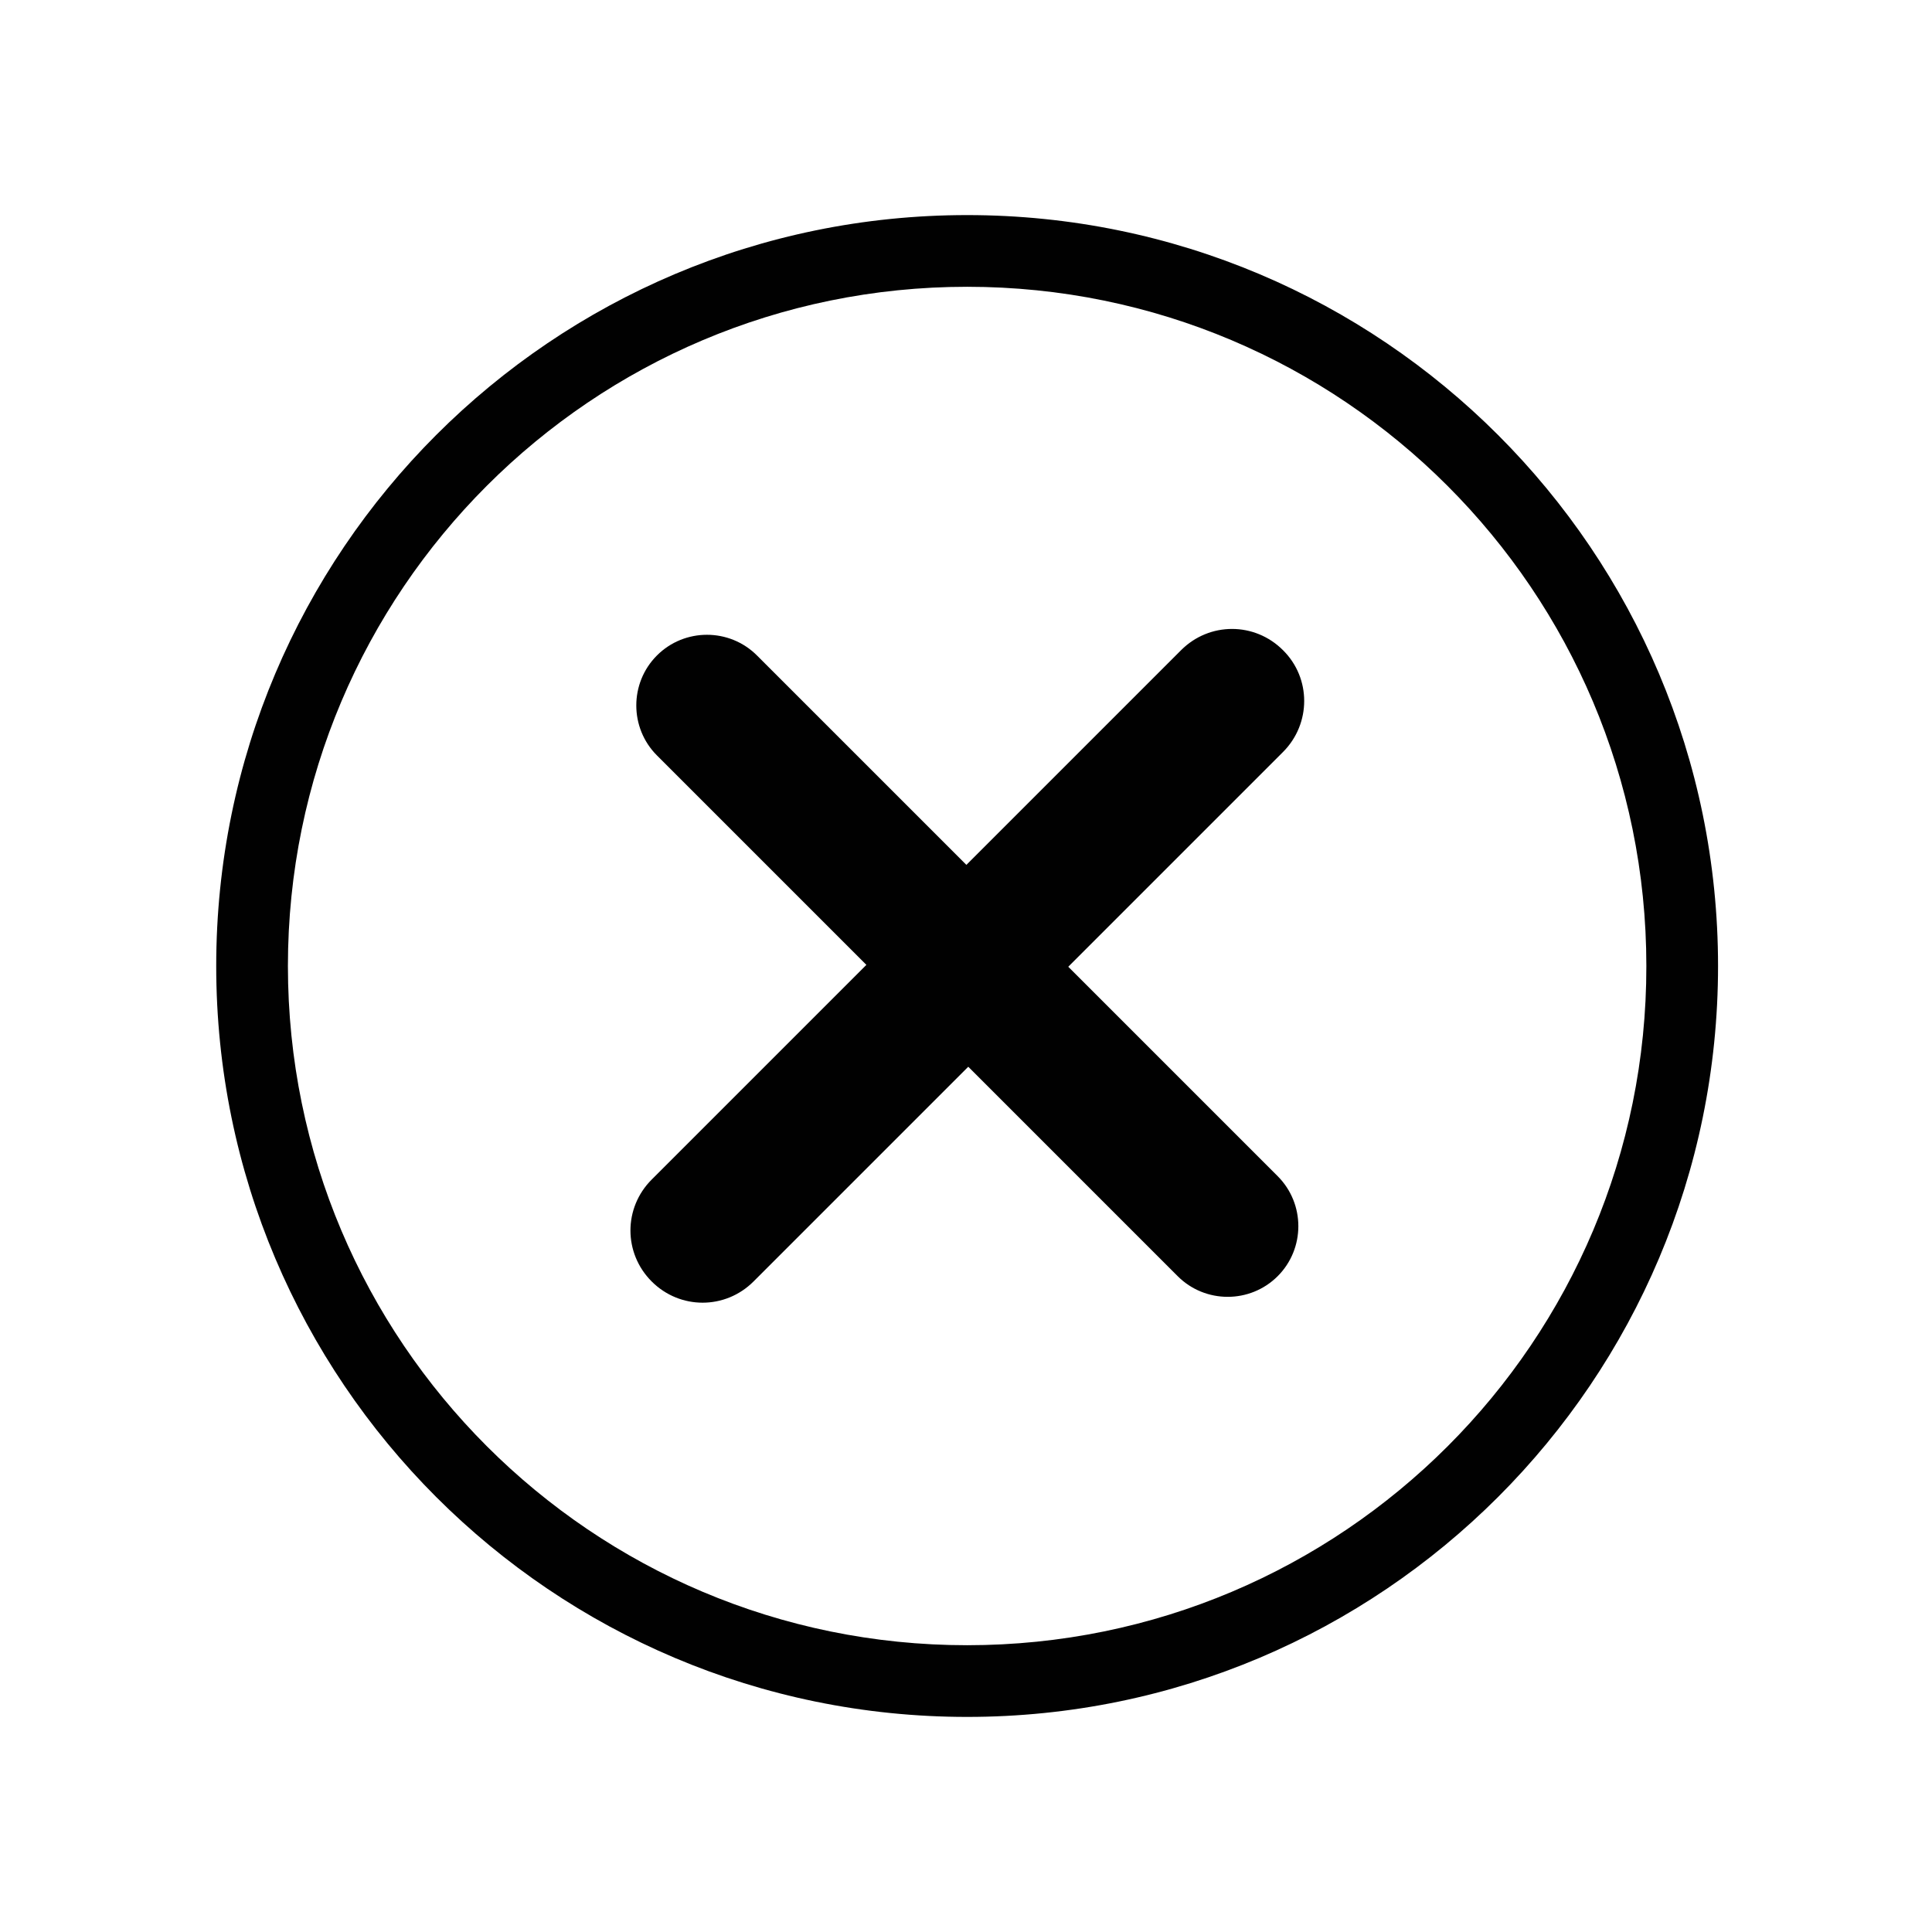
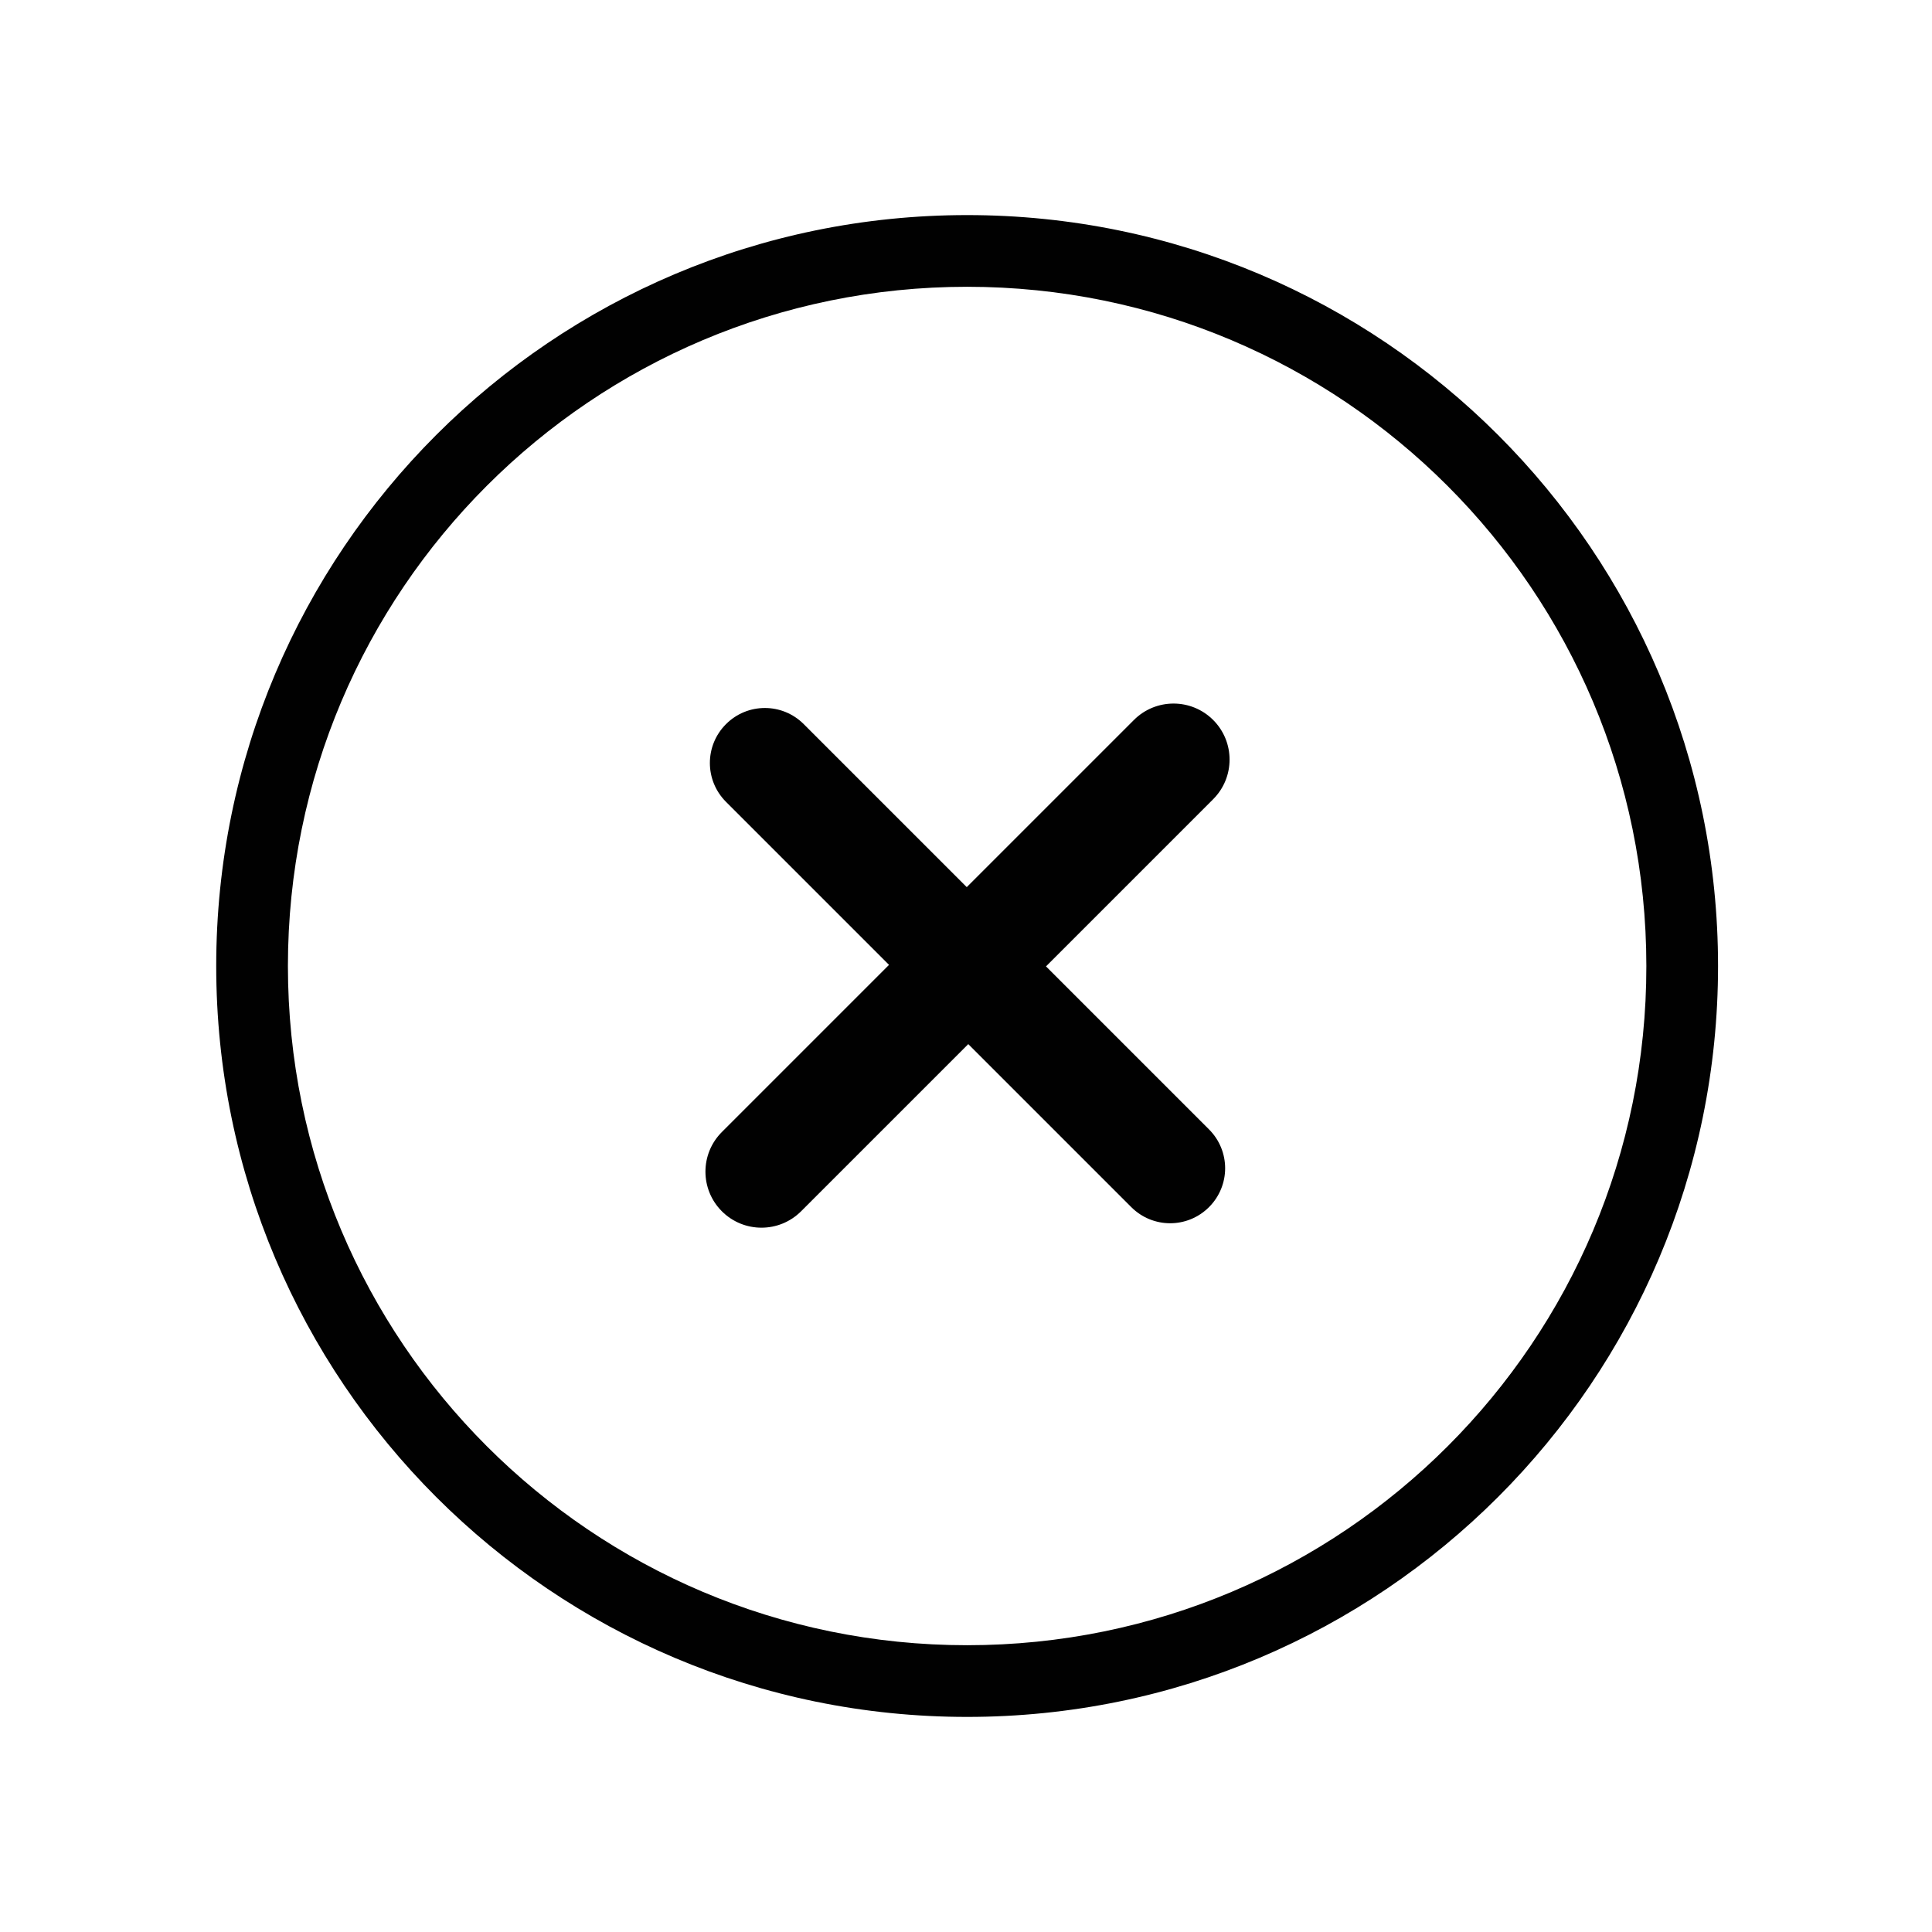
<svg xmlns="http://www.w3.org/2000/svg" version="1.1" id="Layer_1" x="0px" y="0px" width="512px" height="512px" viewBox="0 0 512 512" style="enable-background:new 0 0 512 512;" xml:space="preserve">
  <style type="text/css">
- 	.st0{fill-rule:evenodd;clip-rule:evenodd;fill:#010101;}
+ 	.st0{fill:#010101;}
</style>
  <g>
-     <path class="st0" d="M256.3,57c-109.9,0-199,89.1-199,199c0,109.9,89.1,199,199,199s199-89.1,199-199   C455.3,146.1,366.2,57,256.3,57z M256.3,436c-99.4,0-180-80.6-180-180c0-99.4,80.6-180,180-180s180,80.6,180,180   C436.4,355.4,355.8,436,256.3,436z" />
-     <path class="st0" d="M340,172.3c-7.5-7.5-19.5-7.5-27,0l-56.9,56.9l-55.5-55.5c-7.3-7.3-19.2-7.3-26.5,0c-7.3,7.3-7.3,19.2,0,26.5   l55.5,55.5l-56.9,56.9c-7.5,7.5-7.5,19.5,0,27c7.5,7.5,19.5,7.5,27,0l56.9-56.9l55.5,55.5c7.3,7.3,19.2,7.3,26.5,0   c7.3-7.3,7.3-19.2,0-26.5l-55.5-55.5l56.9-56.9C347.5,191.8,347.5,179.7,340,172.3z" />
+     <path class="st0" d="M256.3,57c-109.9,0-199,89.1-199,199s89.1,199,199,199s199-89.1,199-199S366.2,57,256.3,57z M256.3,436   c-99.4,0-180-80.6-180-180s80.6-180,180-180s180,80.6,180,180C436.4,355.4,355.8,436,256.3,436z" />
+     <path class="st0" d="M321.5,190.8c-5.8-5.8-15.2-5.8-21,0l-44.3,44.3l-43.2-43.2c-5.7-5.7-14.9-5.7-20.6,0   c-5.7,5.7-5.7,14.9,0,20.6l43.2,43.2l-44.3,44.3c-5.8,5.8-5.8,15.2,0,21s15.2,5.8,21,0l44.3-44.3l43.2,43.2   c5.7,5.7,14.9,5.7,20.6,0c5.7-5.7,5.7-14.9,0-20.6l-43.2-43.2l44.3-44.3C327.3,206,327.3,196.6,321.5,190.8z" />
  </g>
</svg>
